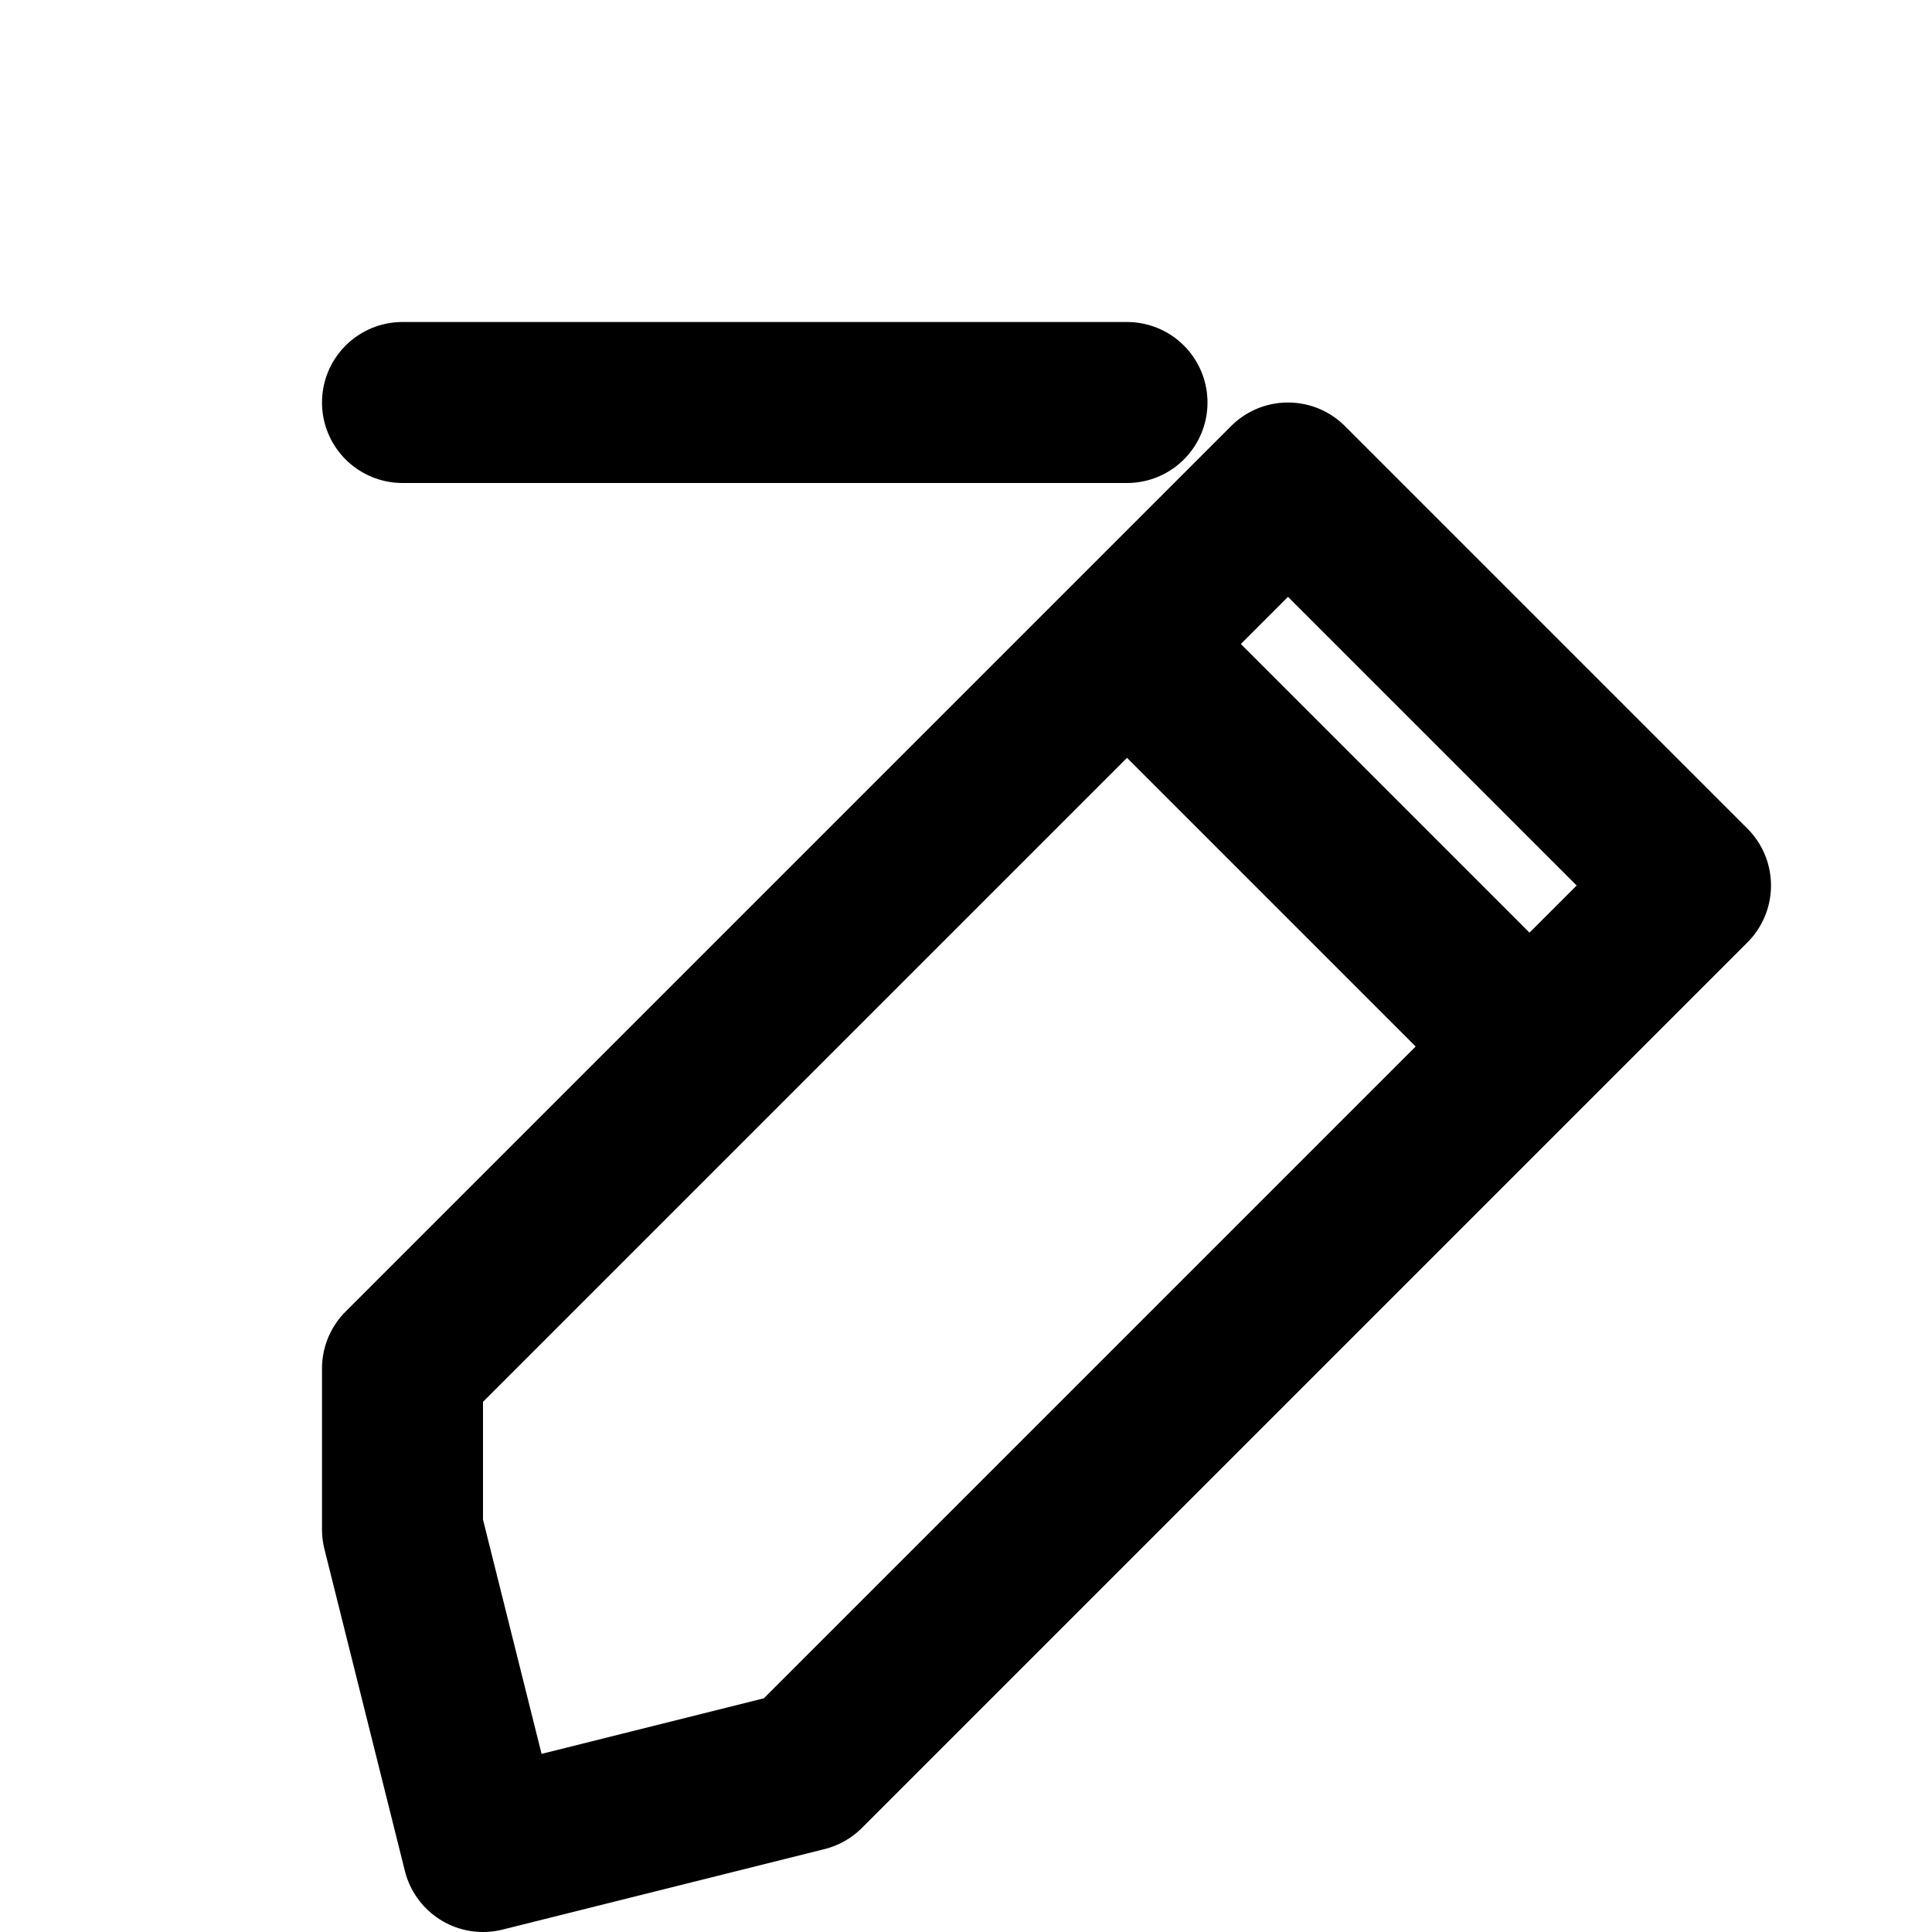
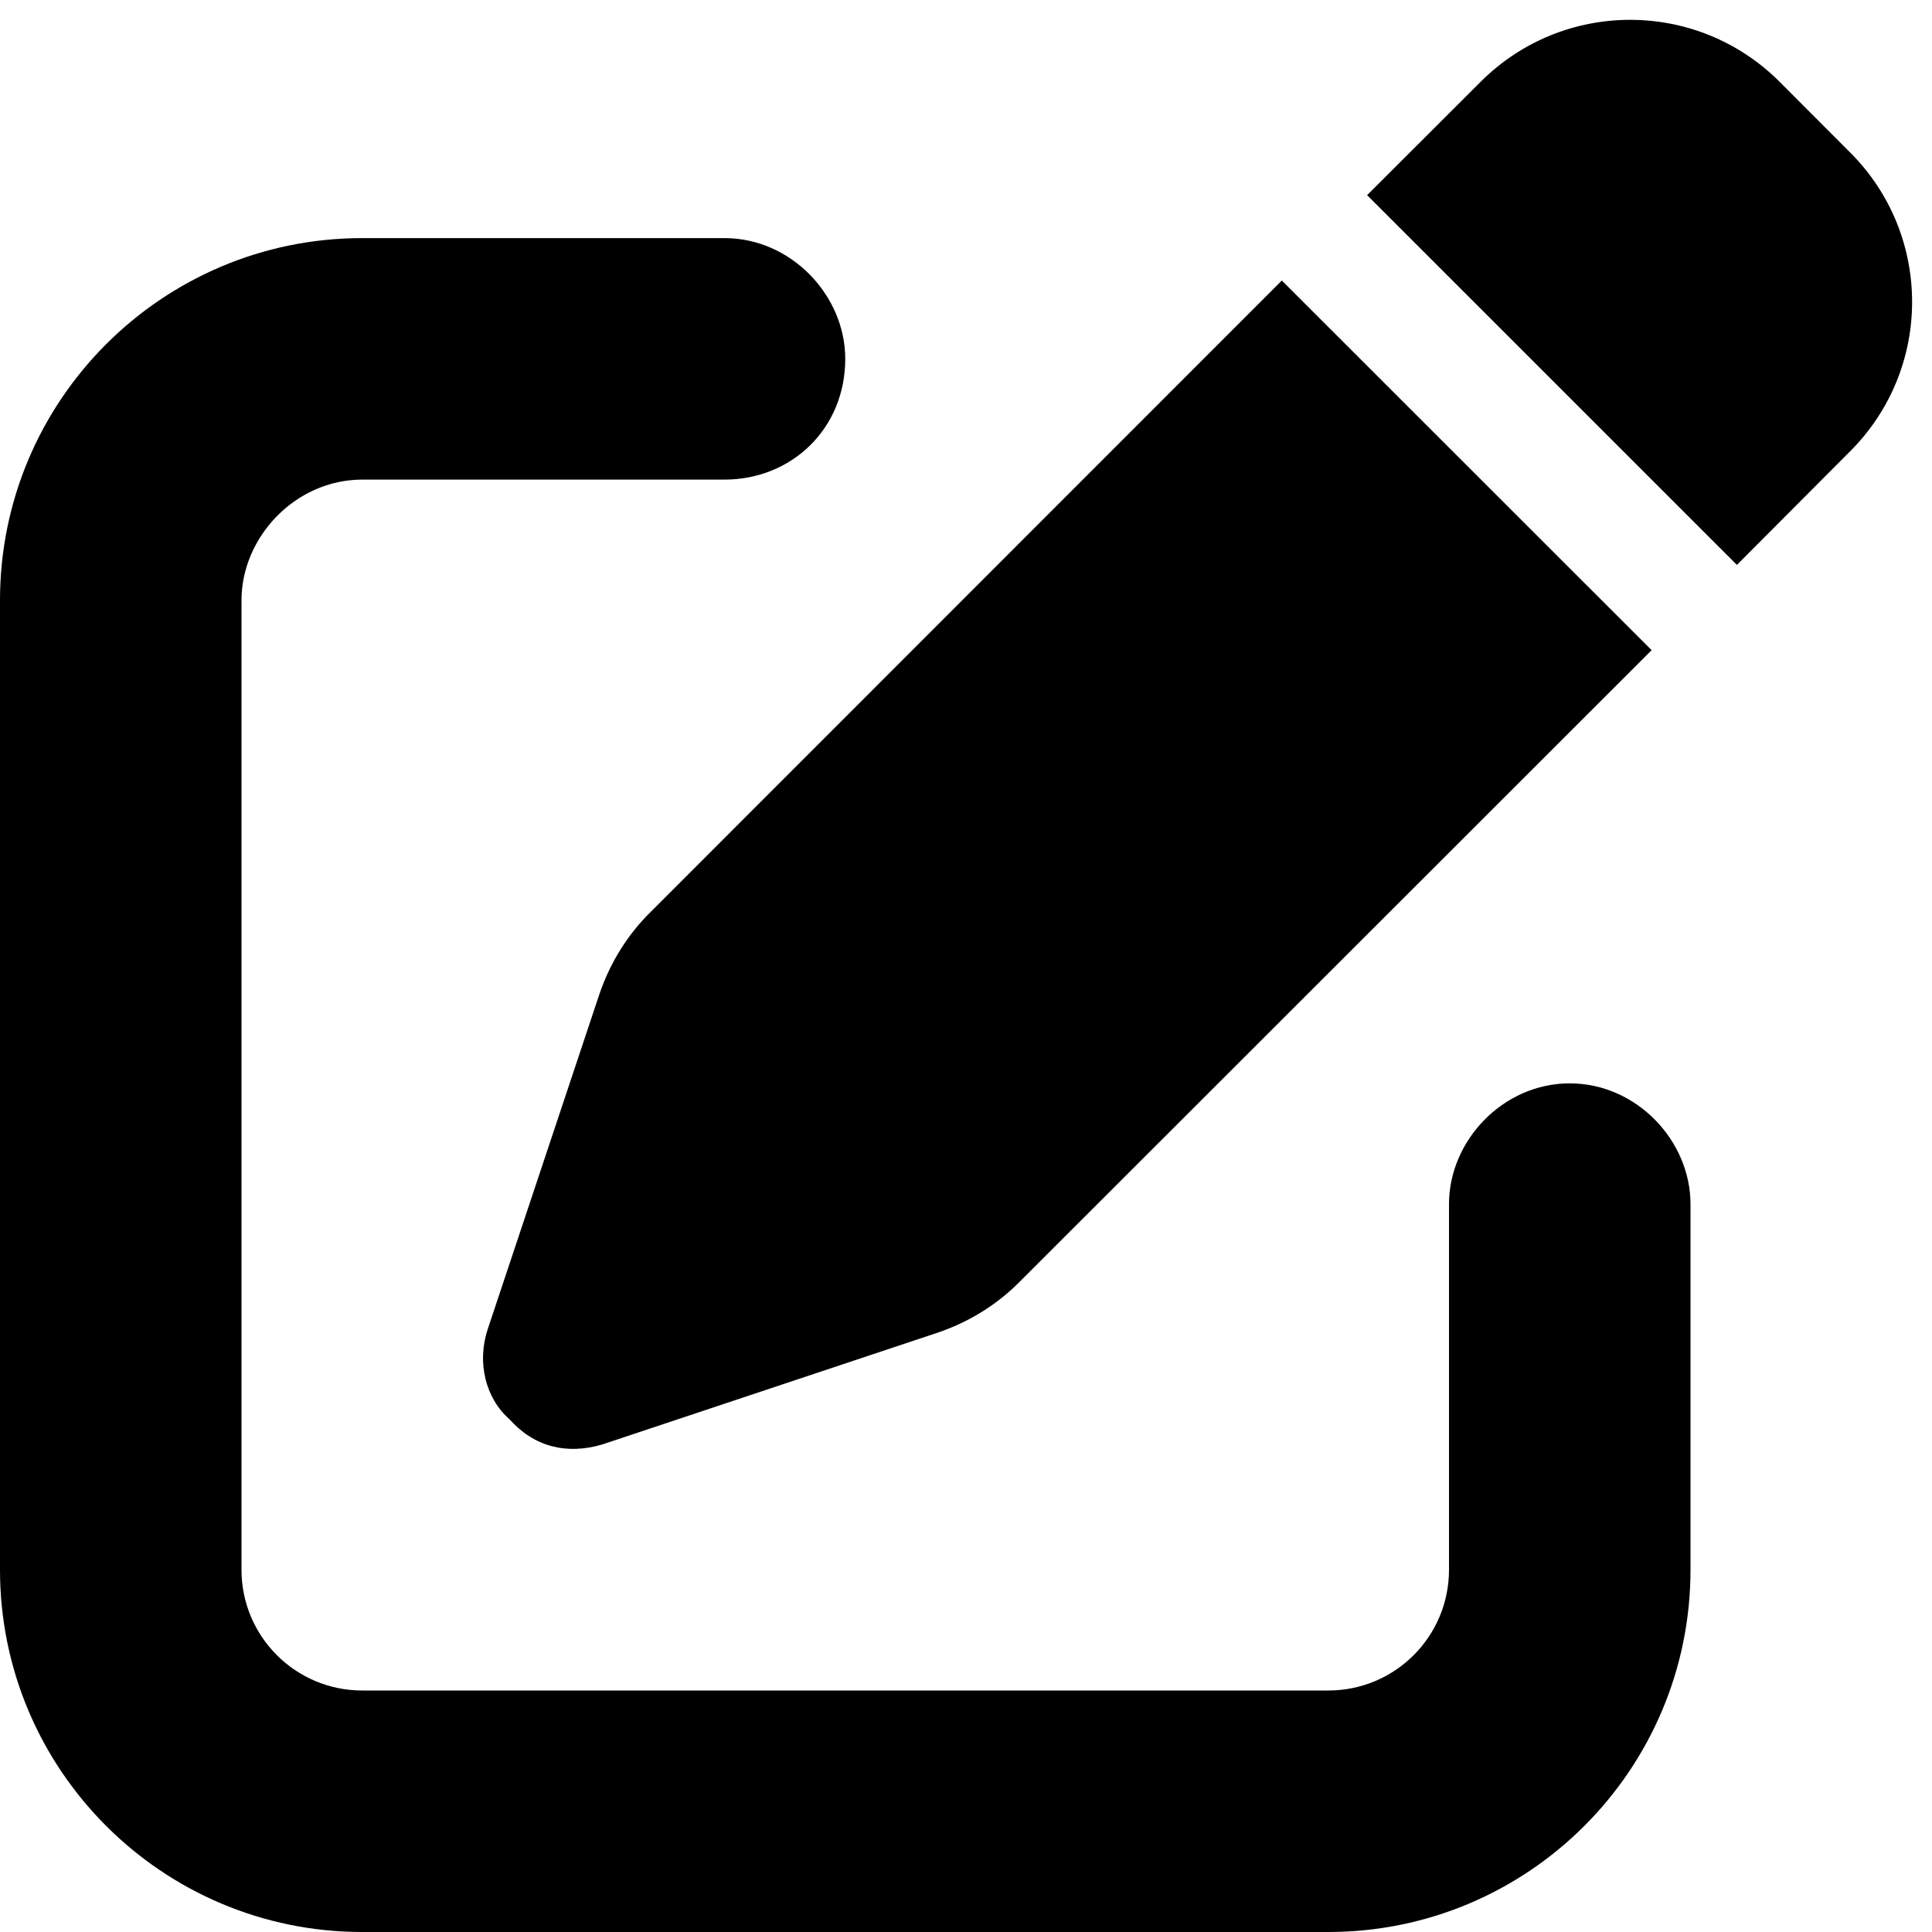
- <svg xmlns="http://www.w3.org/2000/svg" width="24" height="24" viewBox="0 0 24 24">
-   <g fill="none" stroke="currentColor" stroke-width="2" stroke-linecap="round" stroke-linejoin="round">
-     <path d="M5 19l1 4 4-1L21 11l-5-5L5 17v2zM14 8l5 5M5 5h9" />
-   </g>
+ <svg xmlns="http://www.w3.org/2000/svg" viewBox="0 0 512 512">
+   <path fill="currentColor" d="M490.3 40.4C512.2 62.27 512.2 97.73 490.3 119.6L460.3 149.7L362.3 51.72L392.4 21.66C414.3-.213 449.7-.213 471.6 21.66L490.3 40.4zM172.4 241.7L339.7 74.34L437.7 172.3L270.3 339.6C264.2 345.8 256.7 350.4 248.4 353.2L159.6 382.8C150.1 385.6 141.5 383.4 135 376.1C128.6 370.5 126.4 361 129.2 352.4L158.8 263.6C161.6 255.3 166.2 247.8 172.4 241.7V241.7zM192 63.1C209.7 63.1 224 78.33 224 95.1C224 113.7 209.7 127.1 192 127.1H96C78.33 127.1 64 142.3 64 159.1V416C64 433.7 78.33 448 96 448H352C369.7 448 384 433.7 384 416V319.1C384 302.3 398.3 287.1 416 287.1C433.7 287.1 448 302.3 448 319.1V416C448 469 405 512 352 512H96C42.98 512 0 469 0 416V159.1C0 106.1 42.98 63.1 96 63.1H192z" />
</svg>
